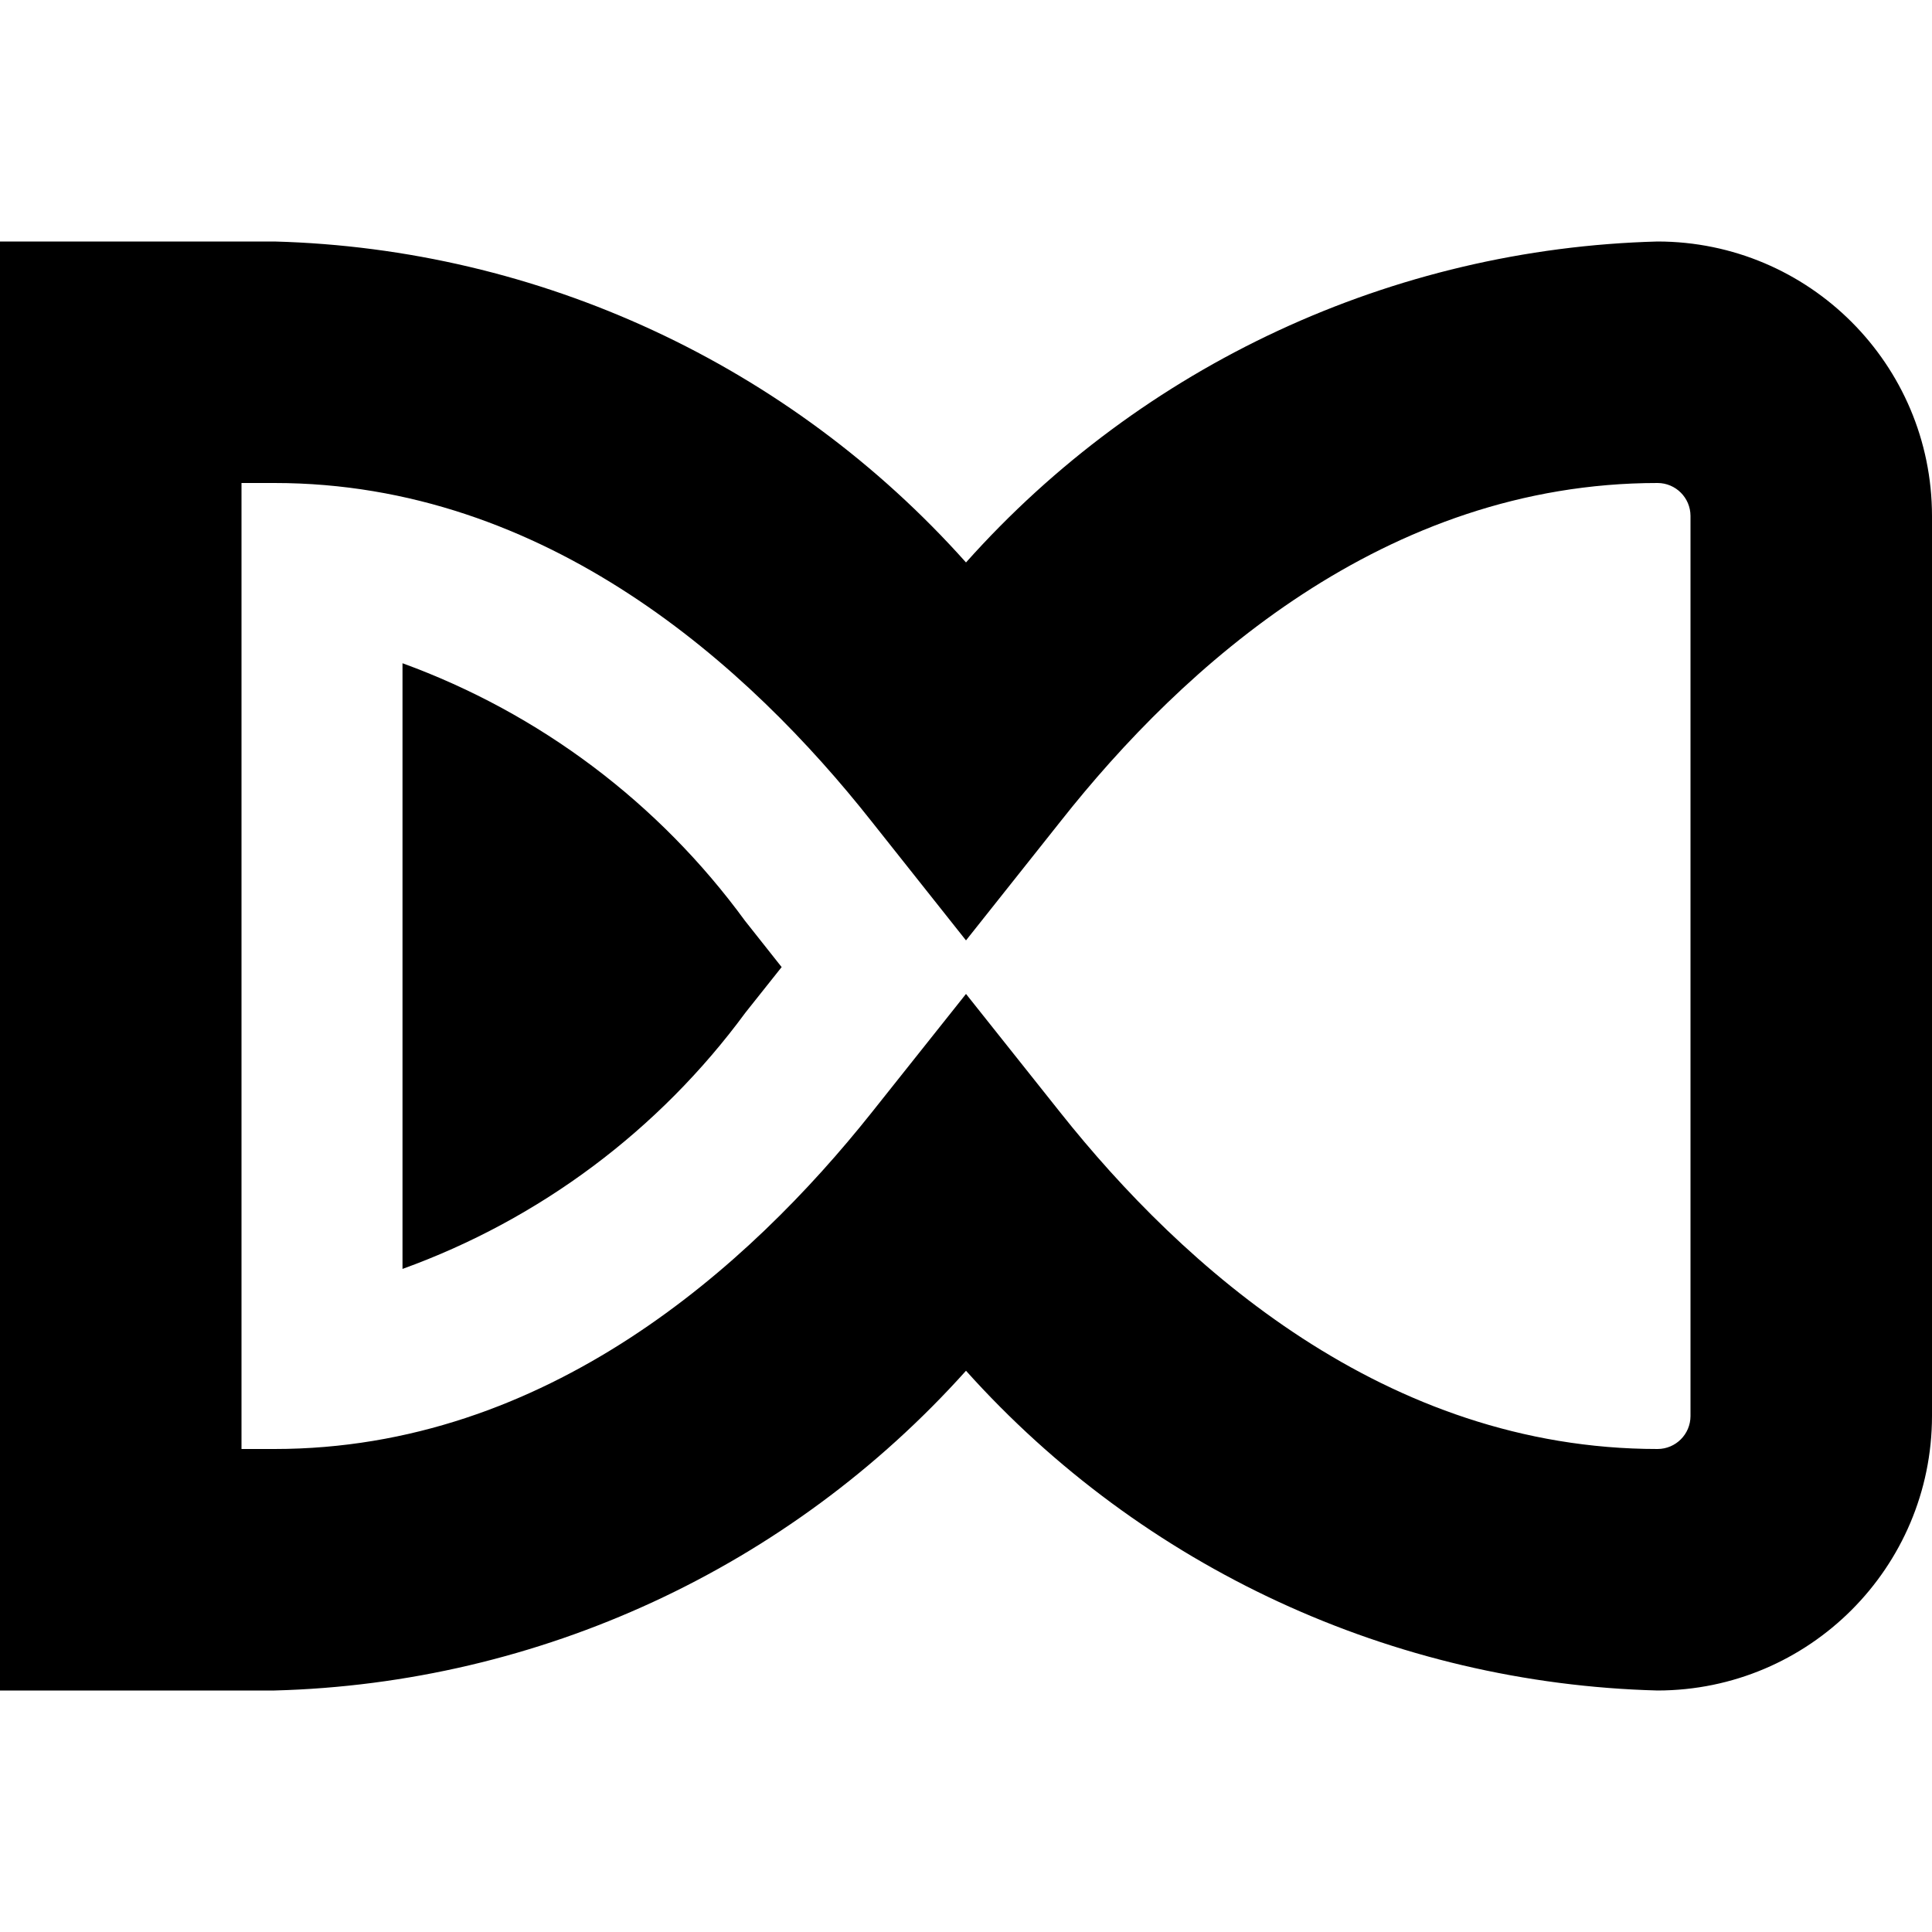
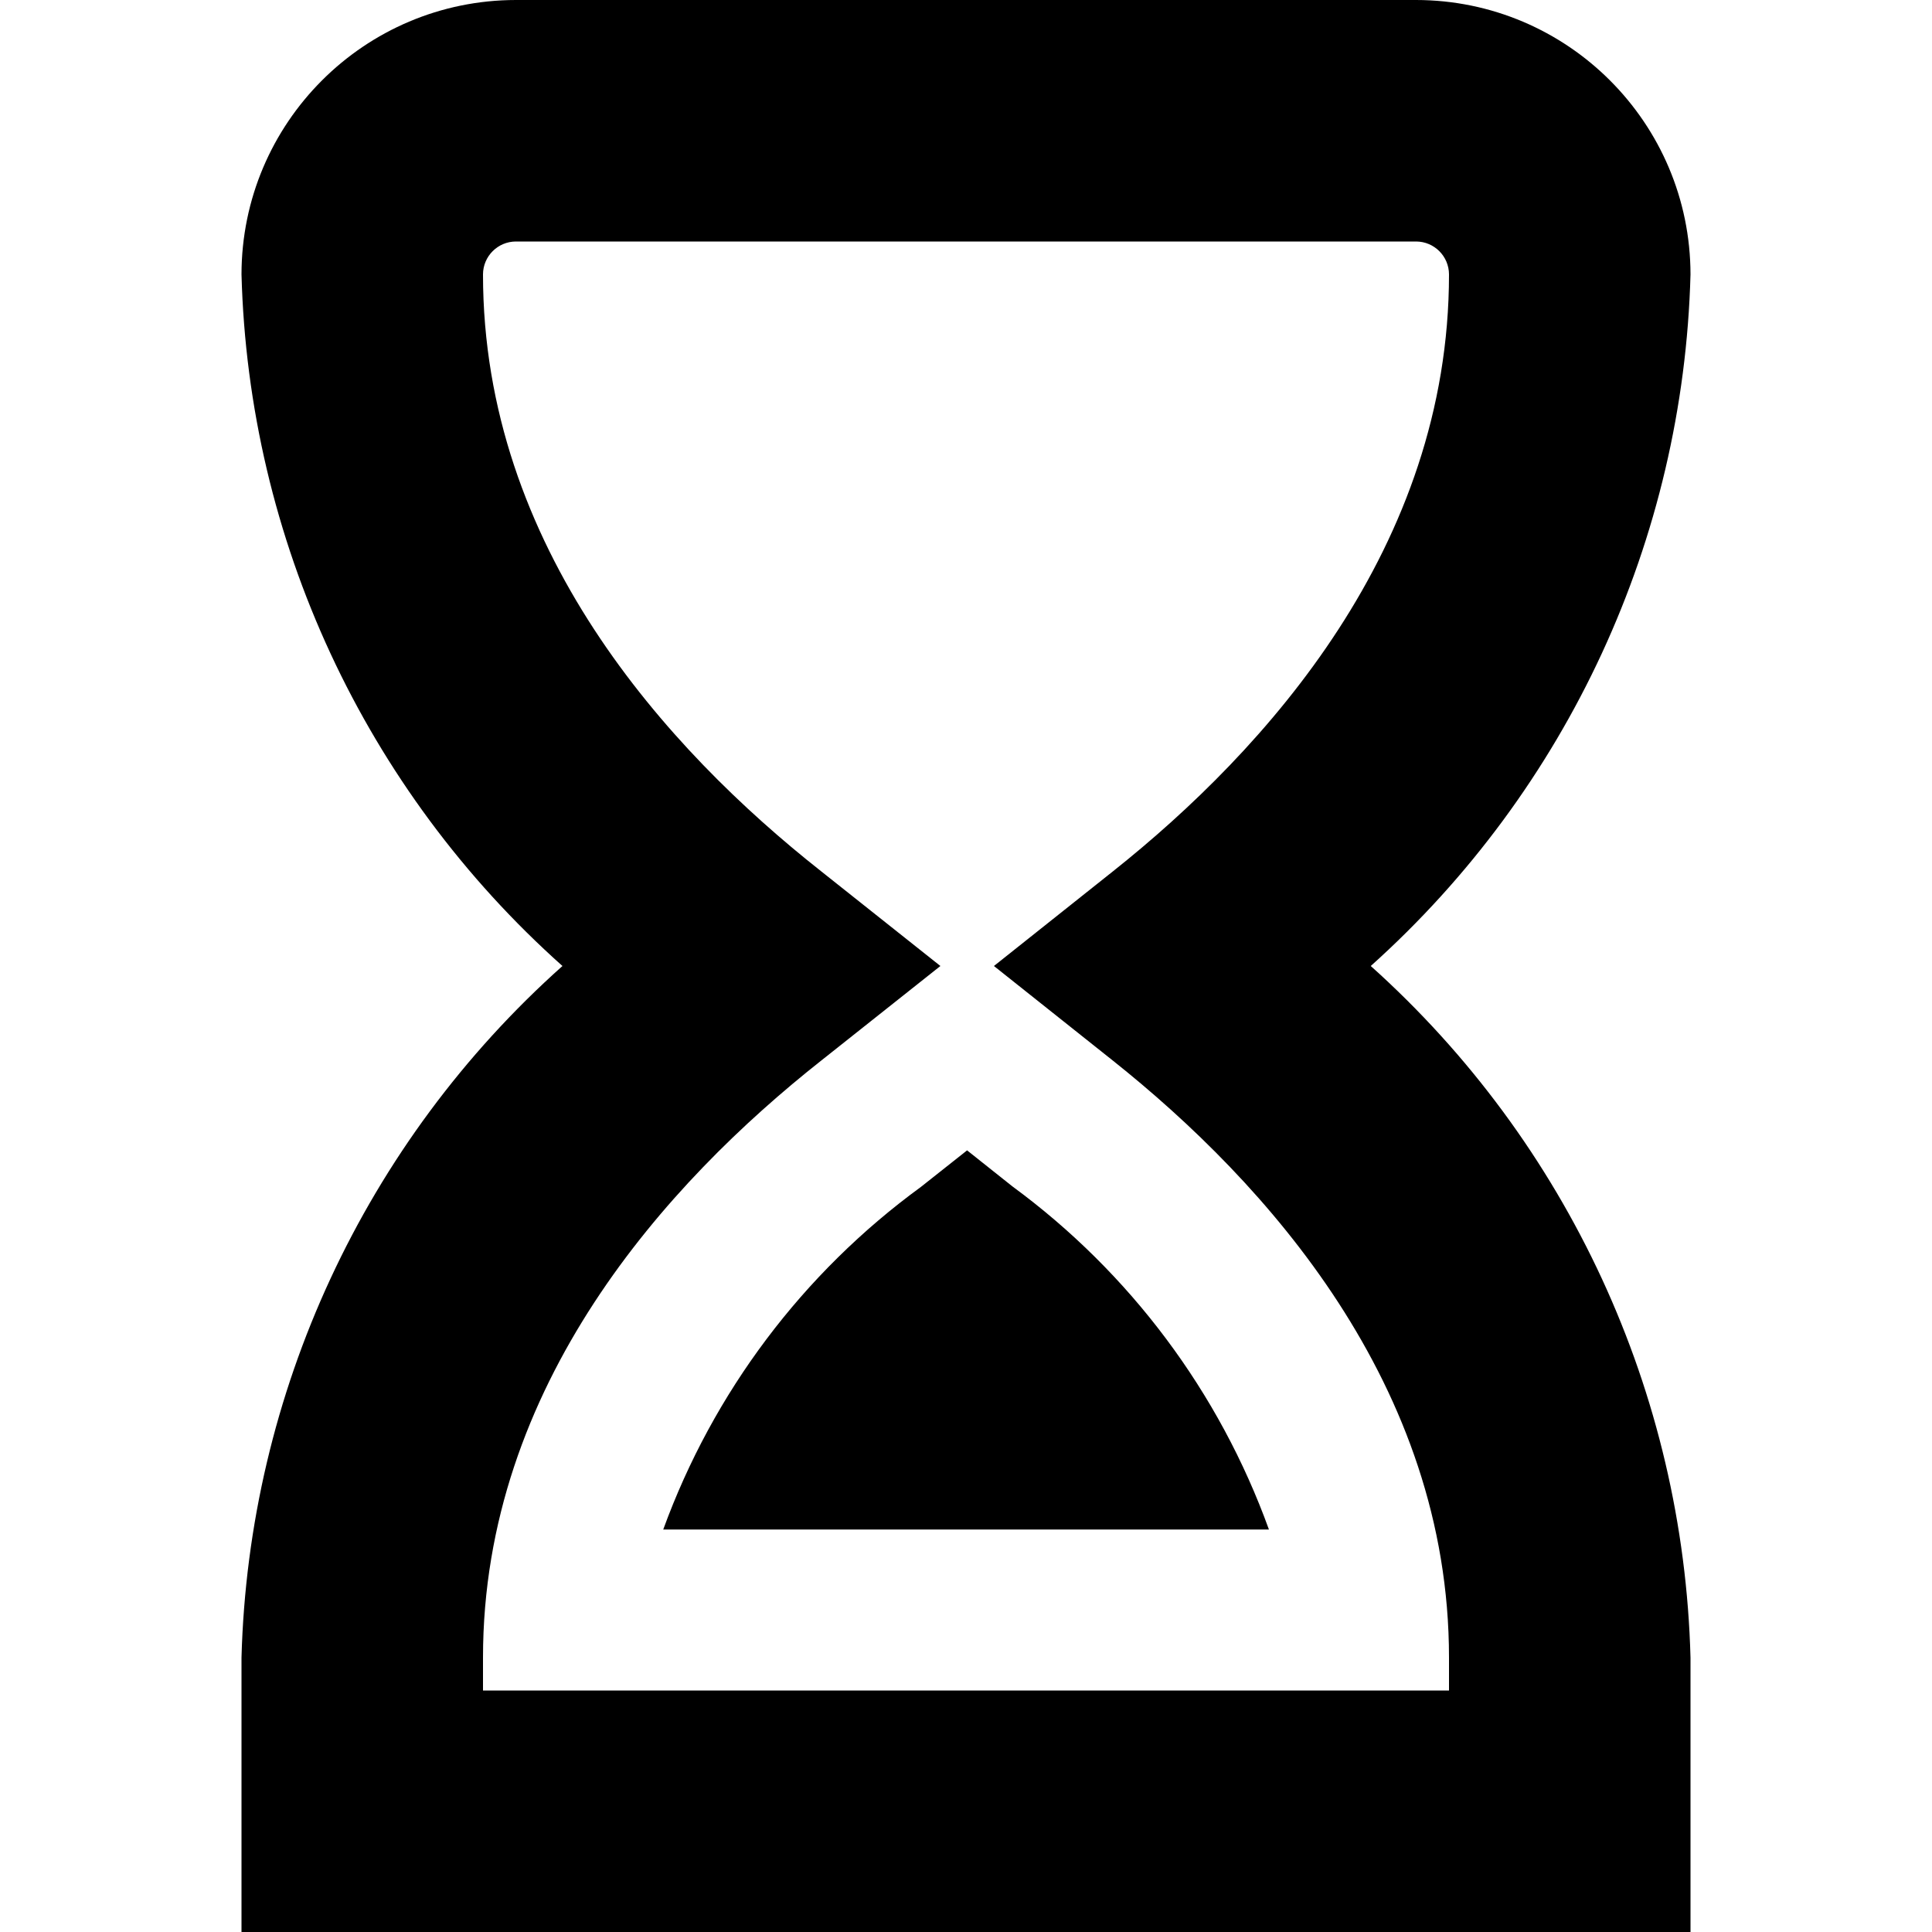
<svg xmlns="http://www.w3.org/2000/svg" id="Layer_1" data-name="Layer 1" viewBox="0 0 24 24" width="512" height="512">
-   <path transform="rotate(90, 12, 12)" d="M21,24H3V20.591A11.945,11.945,0,0,1,6.987,12,11.938,11.938,0,0,1,3,3.409,3.412,3.412,0,0,1,6.409,0H17.591A3.413,3.413,0,0,1,21,3.409,11.963,11.963,0,0,1,17.028,12,11.963,11.963,0,0,1,21,20.591ZM6,21H18v-.409c0-3.384-2.271-5.9-4.177-7.417L12.347,12l1.476-1.174C15.729,9.311,18,6.793,18,3.409A.41.41,0,0,0,17.591,3H6.409A.41.41,0,0,0,6,3.409c0,3.386,2.281,5.9,4.2,7.414L11.682,12,10.2,13.176C8.282,14.691,6,17.207,6,20.591Zm6.012-6.711.566.45A9.143,9.143,0,0,1,15.763,19H8.239a9.142,9.142,0,0,1,3.2-4.255l.576-.456" fill="currentColor" />
+   <path d="M21,24H3V20.591A11.945,11.945,0,0,1,6.987,12,11.938,11.938,0,0,1,3,3.409,3.412,3.412,0,0,1,6.409,0H17.591A3.413,3.413,0,0,1,21,3.409,11.963,11.963,0,0,1,17.028,12,11.963,11.963,0,0,1,21,20.591ZM6,21H18v-.409c0-3.384-2.271-5.9-4.177-7.417L12.347,12l1.476-1.174C15.729,9.311,18,6.793,18,3.409A.41.41,0,0,0,17.591,3H6.409A.41.41,0,0,0,6,3.409c0,3.386,2.281,5.9,4.2,7.414L11.682,12,10.2,13.176C8.282,14.691,6,17.207,6,20.591Zm6.012-6.711.566.45A9.143,9.143,0,0,1,15.763,19H8.239a9.142,9.142,0,0,1,3.2-4.255l.576-.456" fill="currentColor" />
</svg>
